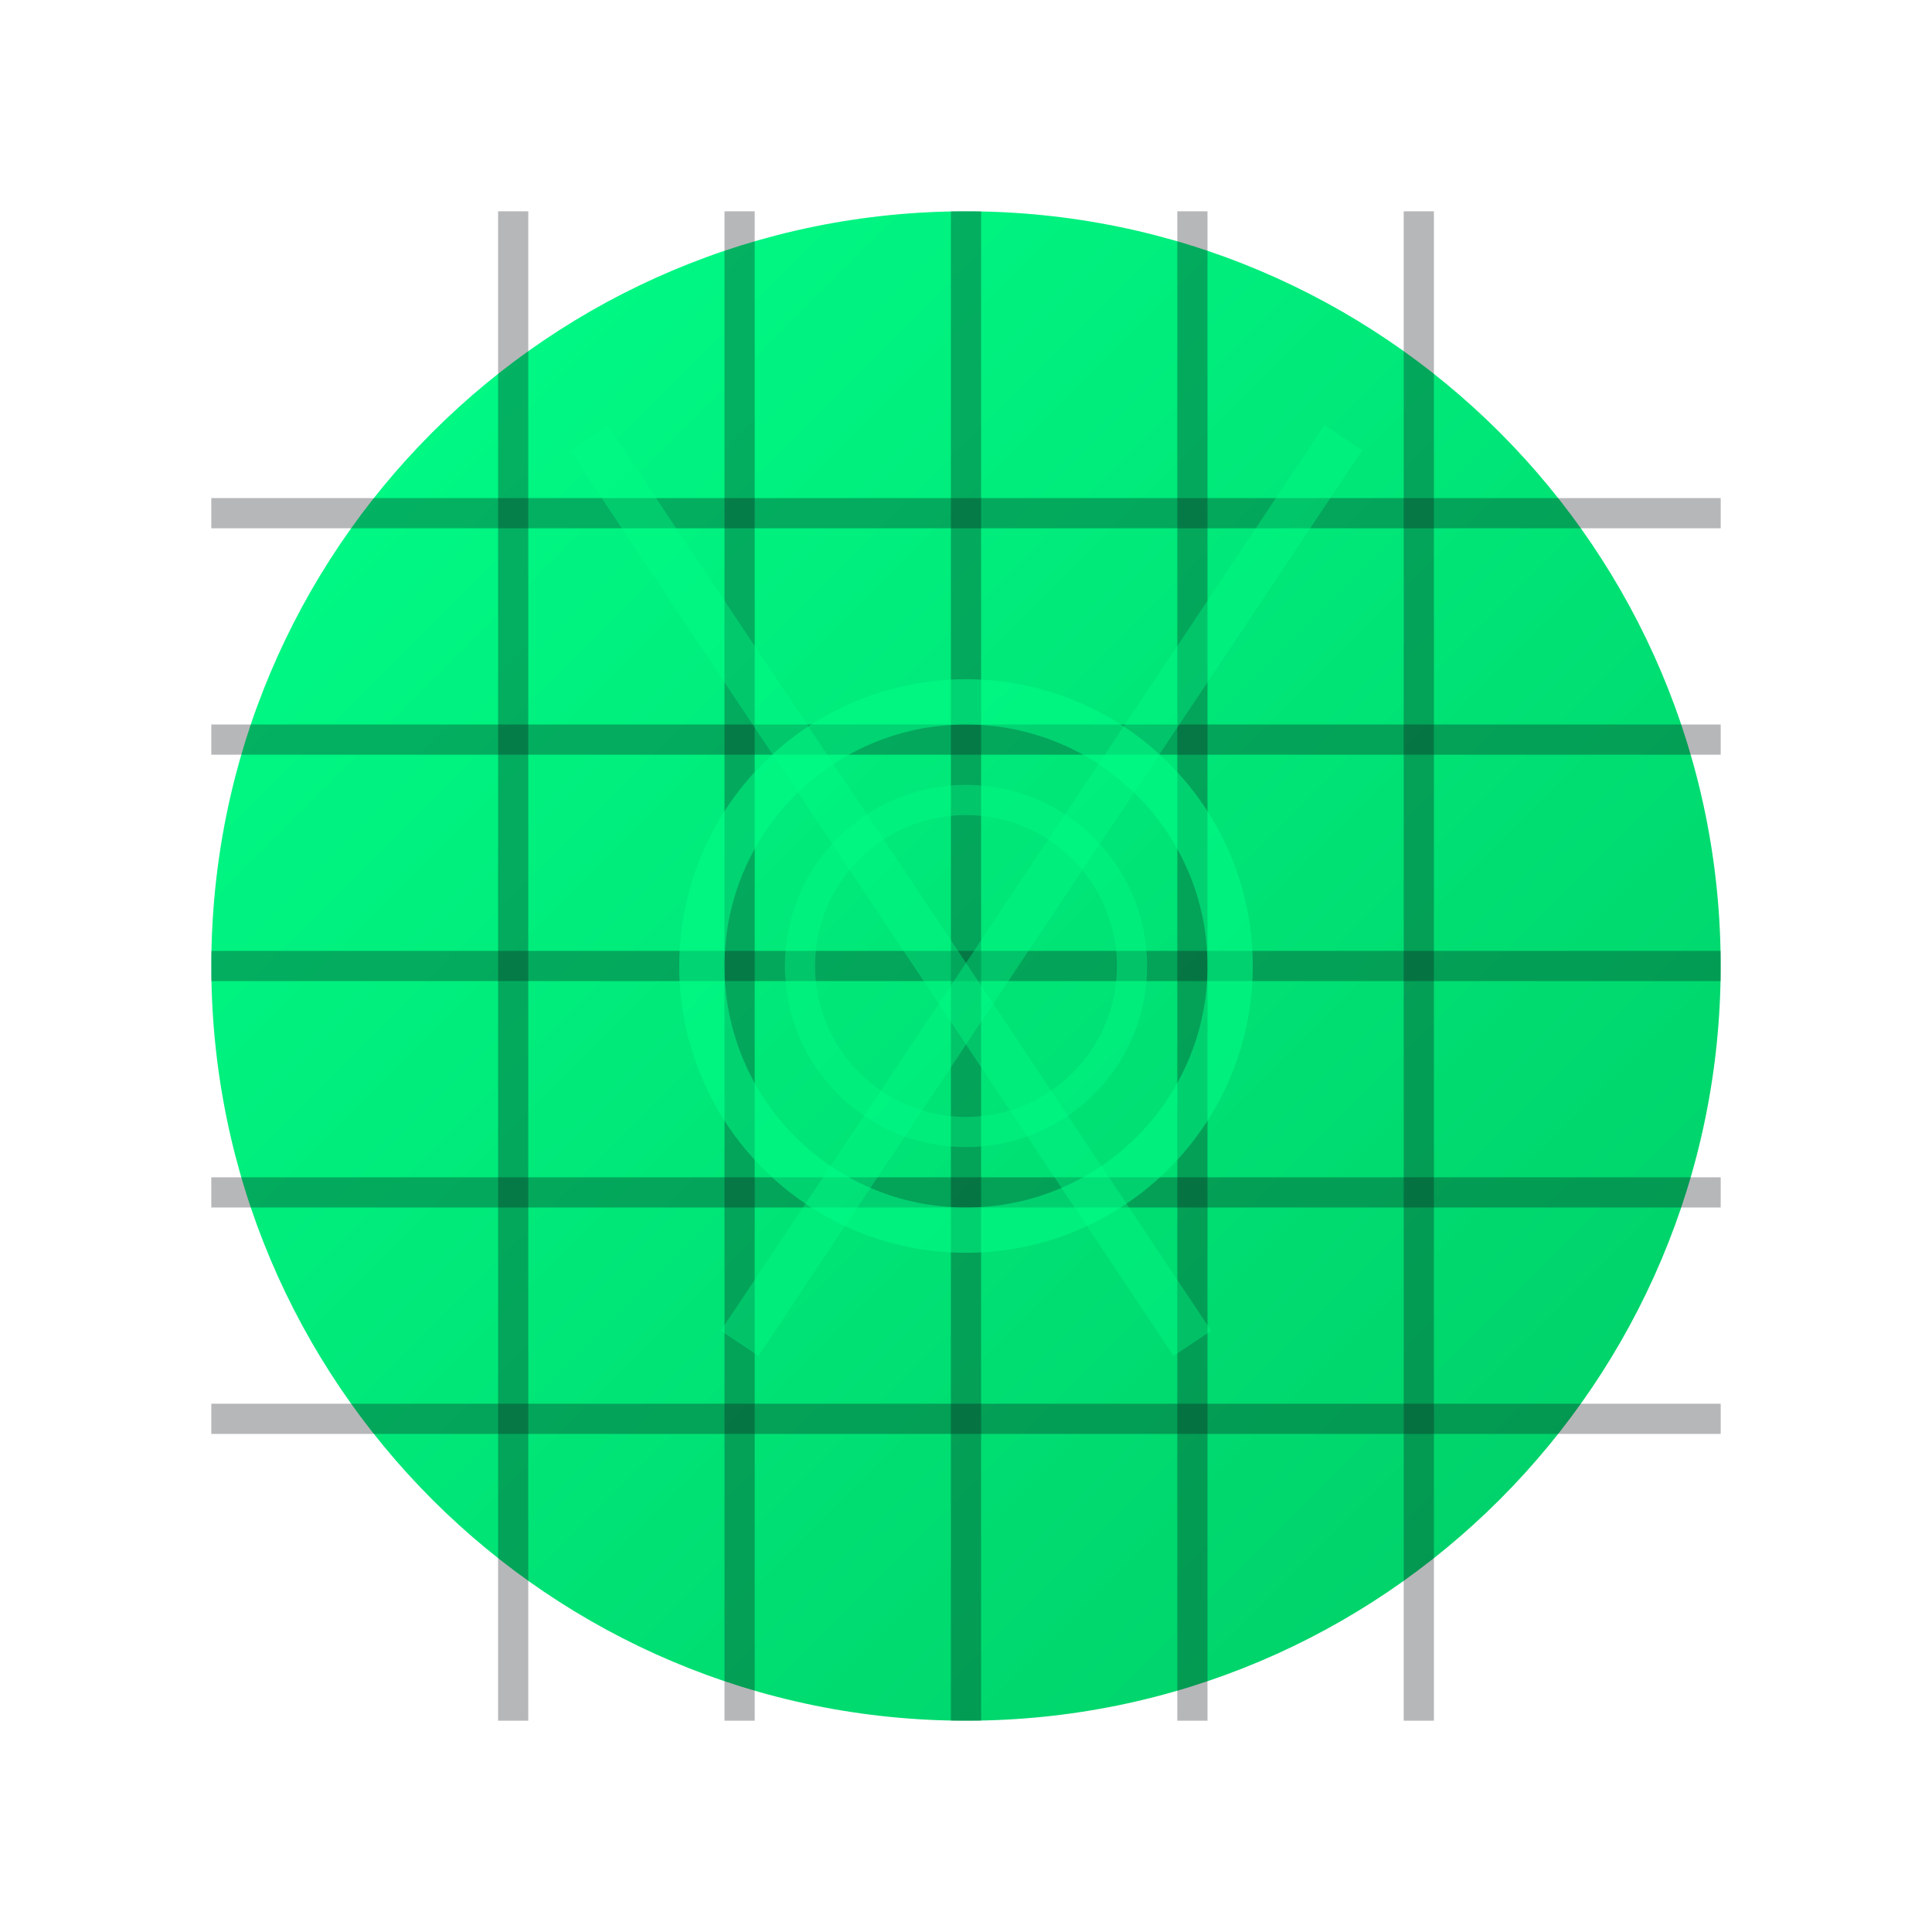
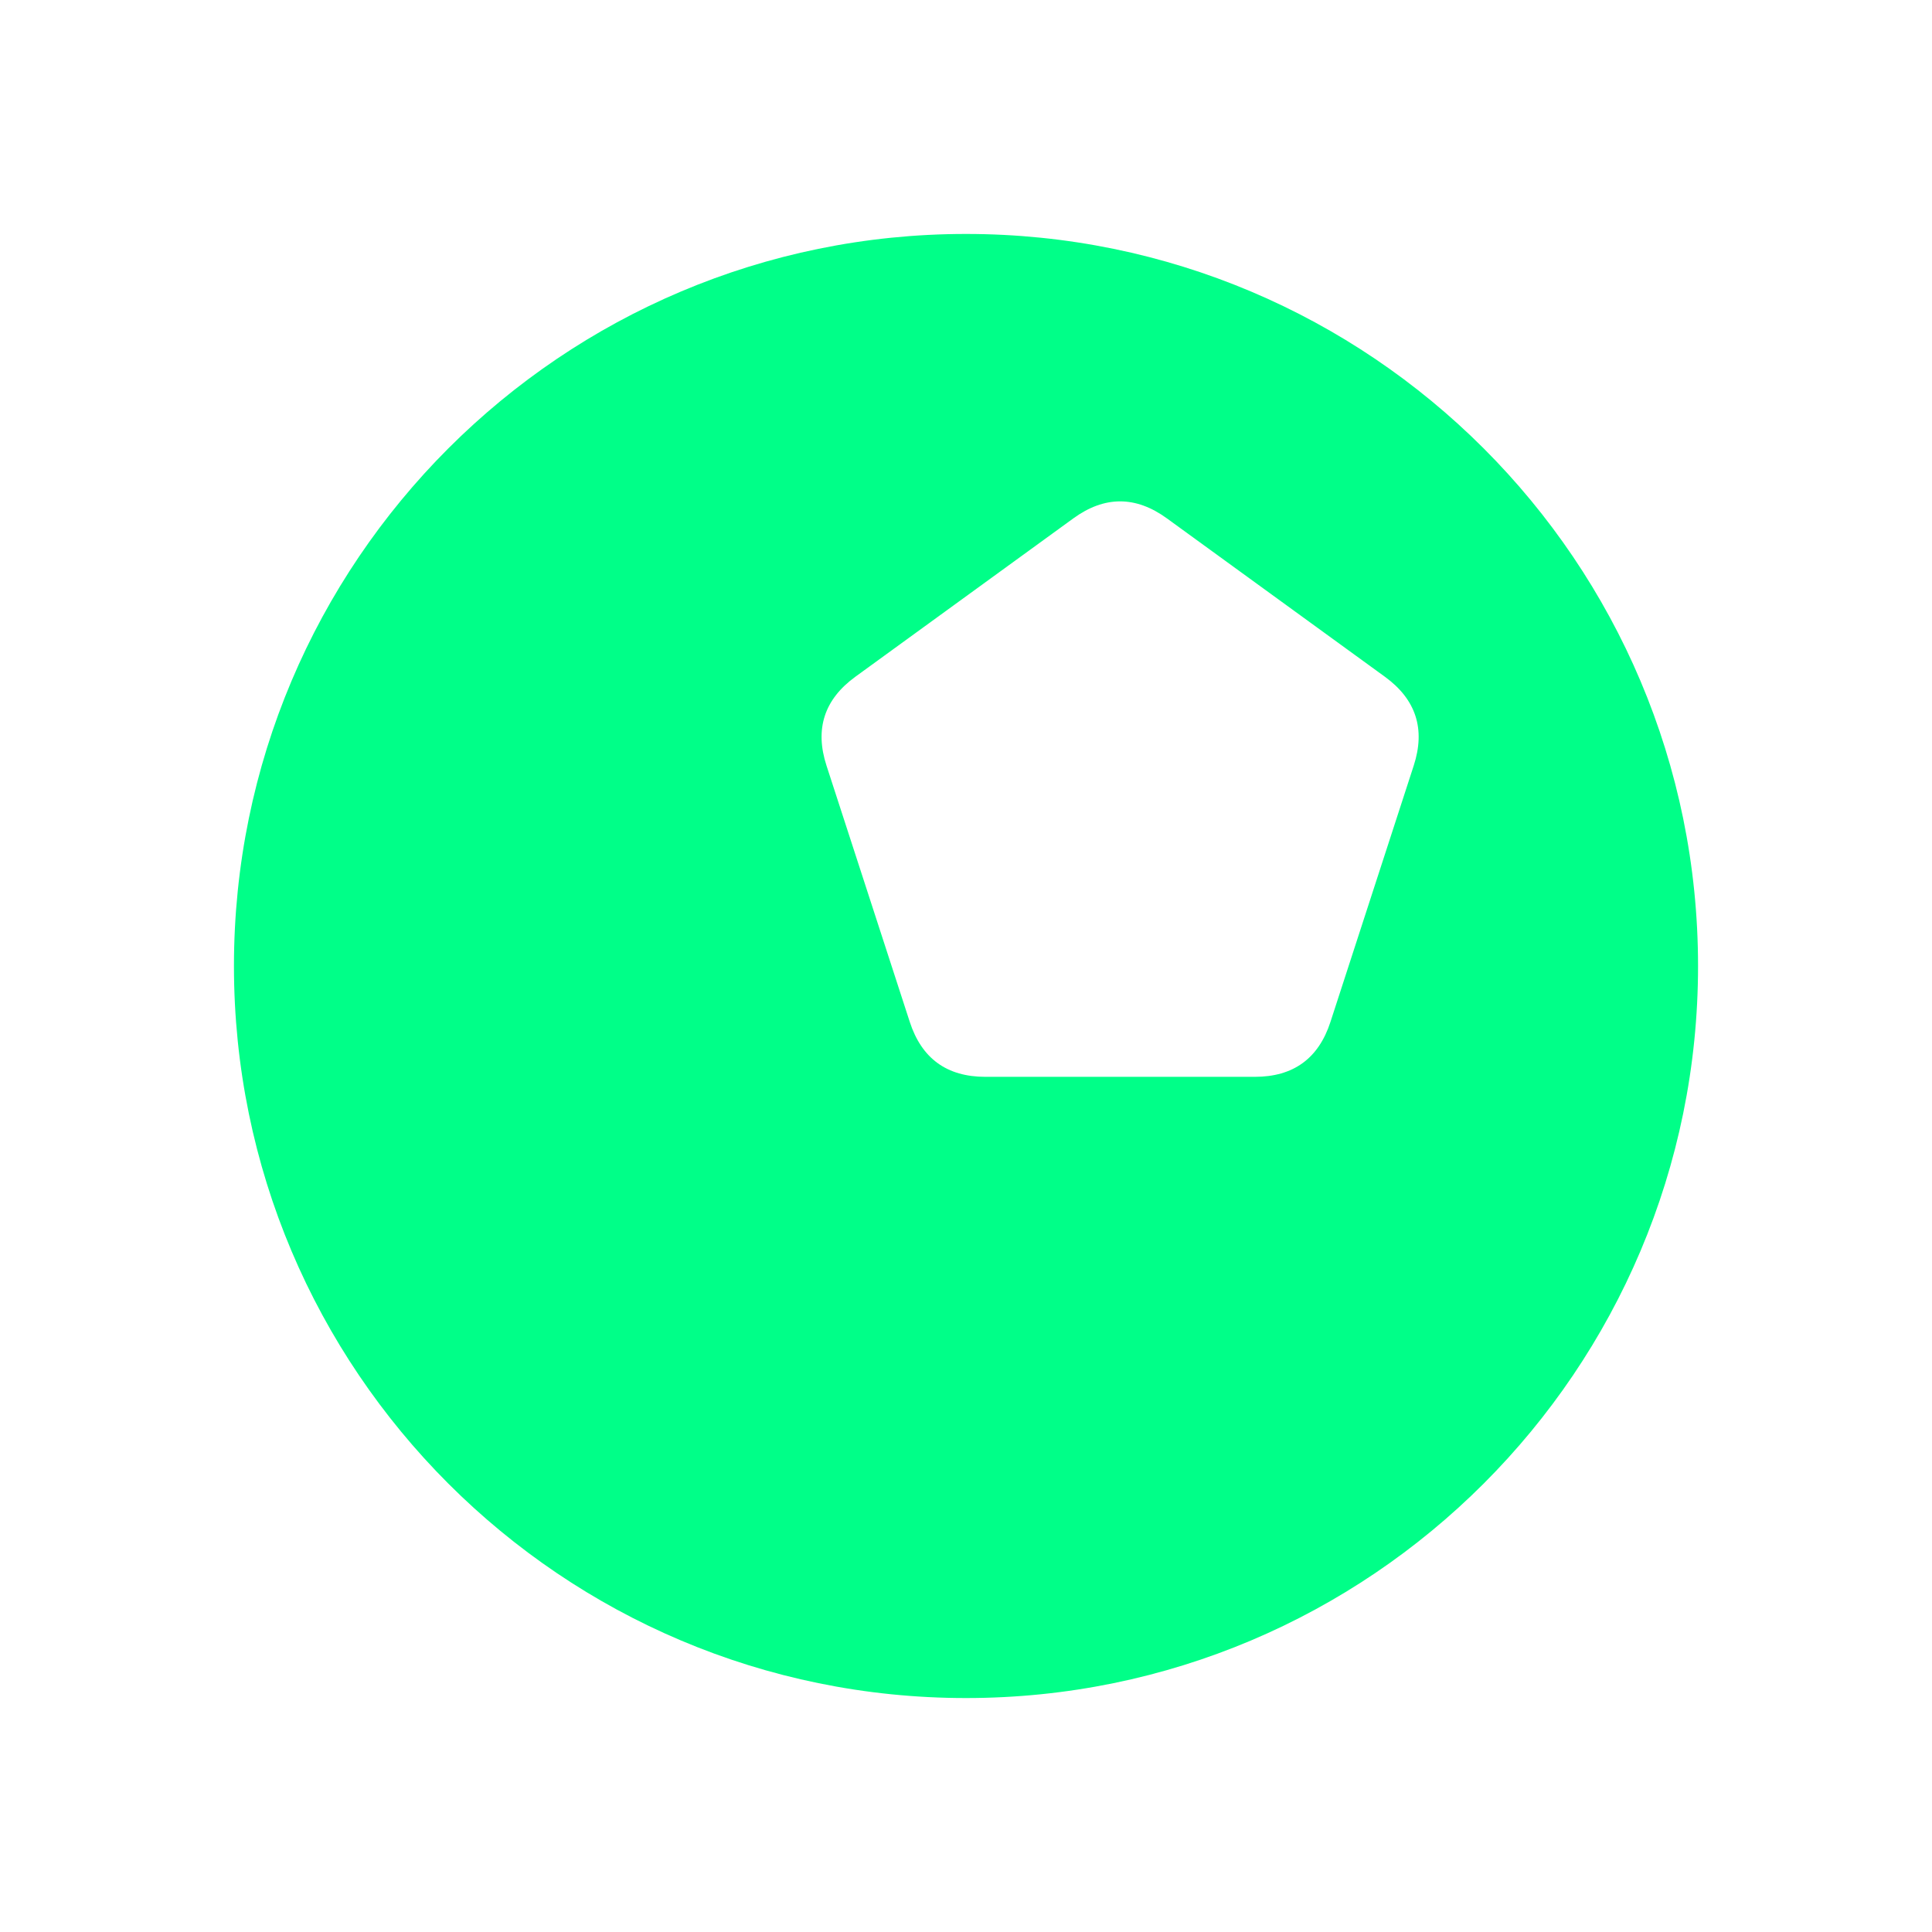
<svg xmlns="http://www.w3.org/2000/svg" viewBox="0 0 256 256">
-   <defs>
-     <linearGradient id="faviconGrad" x1="0%" y1="0%" x2="100%" y2="100%">
-       <stop offset="0%" style="stop-color:#00ff88;stop-opacity:1" />
-       <stop offset="100%" style="stop-color:#00cc66;stop-opacity:1" />
-     </linearGradient>
-   </defs>
-   <g transform="translate(128, 128)">
-     <circle cx="0" cy="0" r="100" fill="url(#faviconGrad)" stroke="none" />
-     <line x1="-100" y1="-60" x2="100" y2="-60" stroke="#0a0e14" stroke-width="4" opacity="0.3" />
-     <line x1="-100" y1="-30" x2="100" y2="-30" stroke="#0a0e14" stroke-width="4" opacity="0.3" />
-     <line x1="-100" y1="0" x2="100" y2="0" stroke="#0a0e14" stroke-width="4" opacity="0.3" />
-     <line x1="-100" y1="30" x2="100" y2="30" stroke="#0a0e14" stroke-width="4" opacity="0.3" />
-     <line x1="-100" y1="60" x2="100" y2="60" stroke="#0a0e14" stroke-width="4" opacity="0.3" />
-     <line x1="-60" y1="-100" x2="-60" y2="100" stroke="#0a0e14" stroke-width="4" opacity="0.3" />
-     <line x1="-30" y1="-100" x2="-30" y2="100" stroke="#0a0e14" stroke-width="4" opacity="0.3" />
-     <line x1="0" y1="-100" x2="0" y2="100" stroke="#0a0e14" stroke-width="4" opacity="0.3" />
-     <line x1="30" y1="-100" x2="30" y2="100" stroke="#0a0e14" stroke-width="4" opacity="0.3" />
-     <line x1="60" y1="-100" x2="60" y2="100" stroke="#0a0e14" stroke-width="4" opacity="0.3" />
-     <line x1="-50" y1="-70" x2="30" y2="50" stroke="#00ff88" stroke-width="6" opacity="0.35" />
-     <line x1="50" y1="-70" x2="-30" y2="50" stroke="#00ff88" stroke-width="6" opacity="0.35" />
-     <circle cx="0" cy="0" r="35" fill="none" stroke="#00ff88" stroke-width="6" opacity="0.5" />
-     <circle cx="0" cy="0" r="22" fill="none" stroke="#00ff88" stroke-width="4" opacity="0.35" />
-   </g>
+   <path fill-rule="evenodd" fill="#00ff88" d="     M 31.000 128.000 A 97.000 97.000 0 1 0 225.000 128.000 A 97.000 97.000 0 1 0 31.000 128.000 Z     M 142.226 68.685 Q 148.421 64.184 154.616 68.685 L 183.497 89.668 Q 189.692 94.169 187.325 101.452 L 176.294 135.403 Q 173.928 142.686 166.270 142.686 L 130.572 142.686 Q 122.914 142.686 120.548 135.403 L 109.517 101.452 Q 107.150 94.169 113.346 89.668 Z   " />
</svg>
